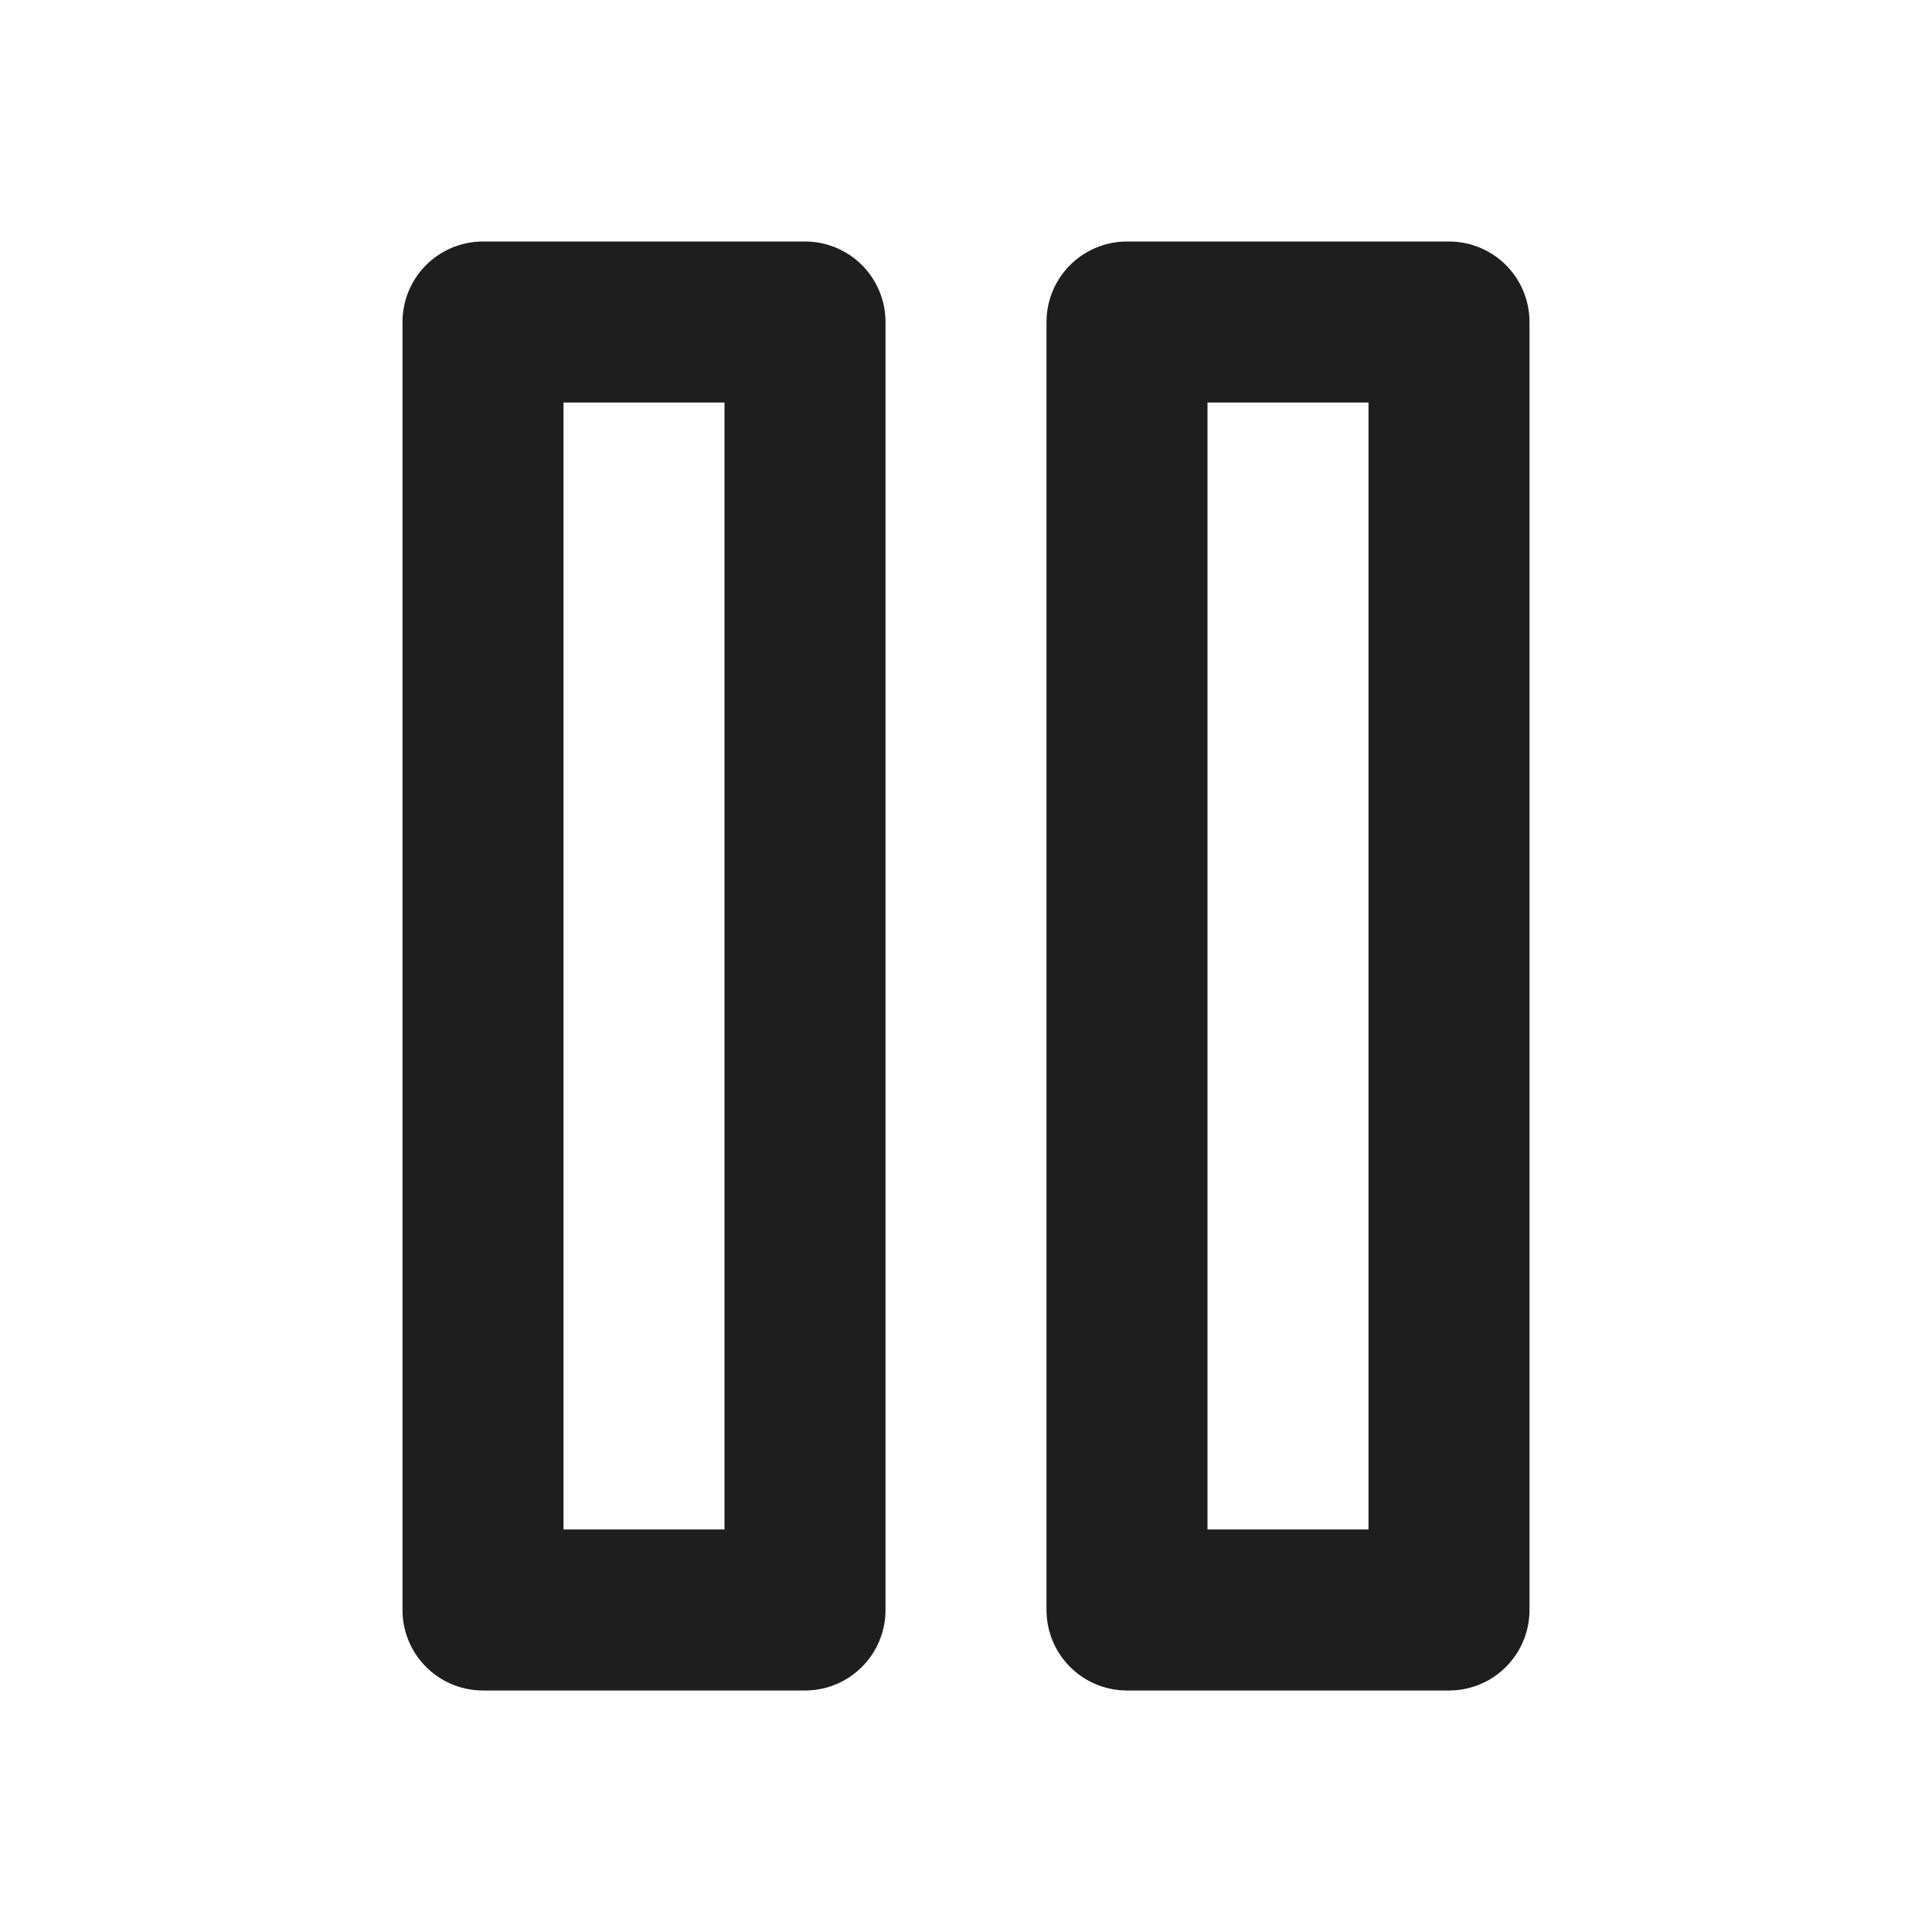
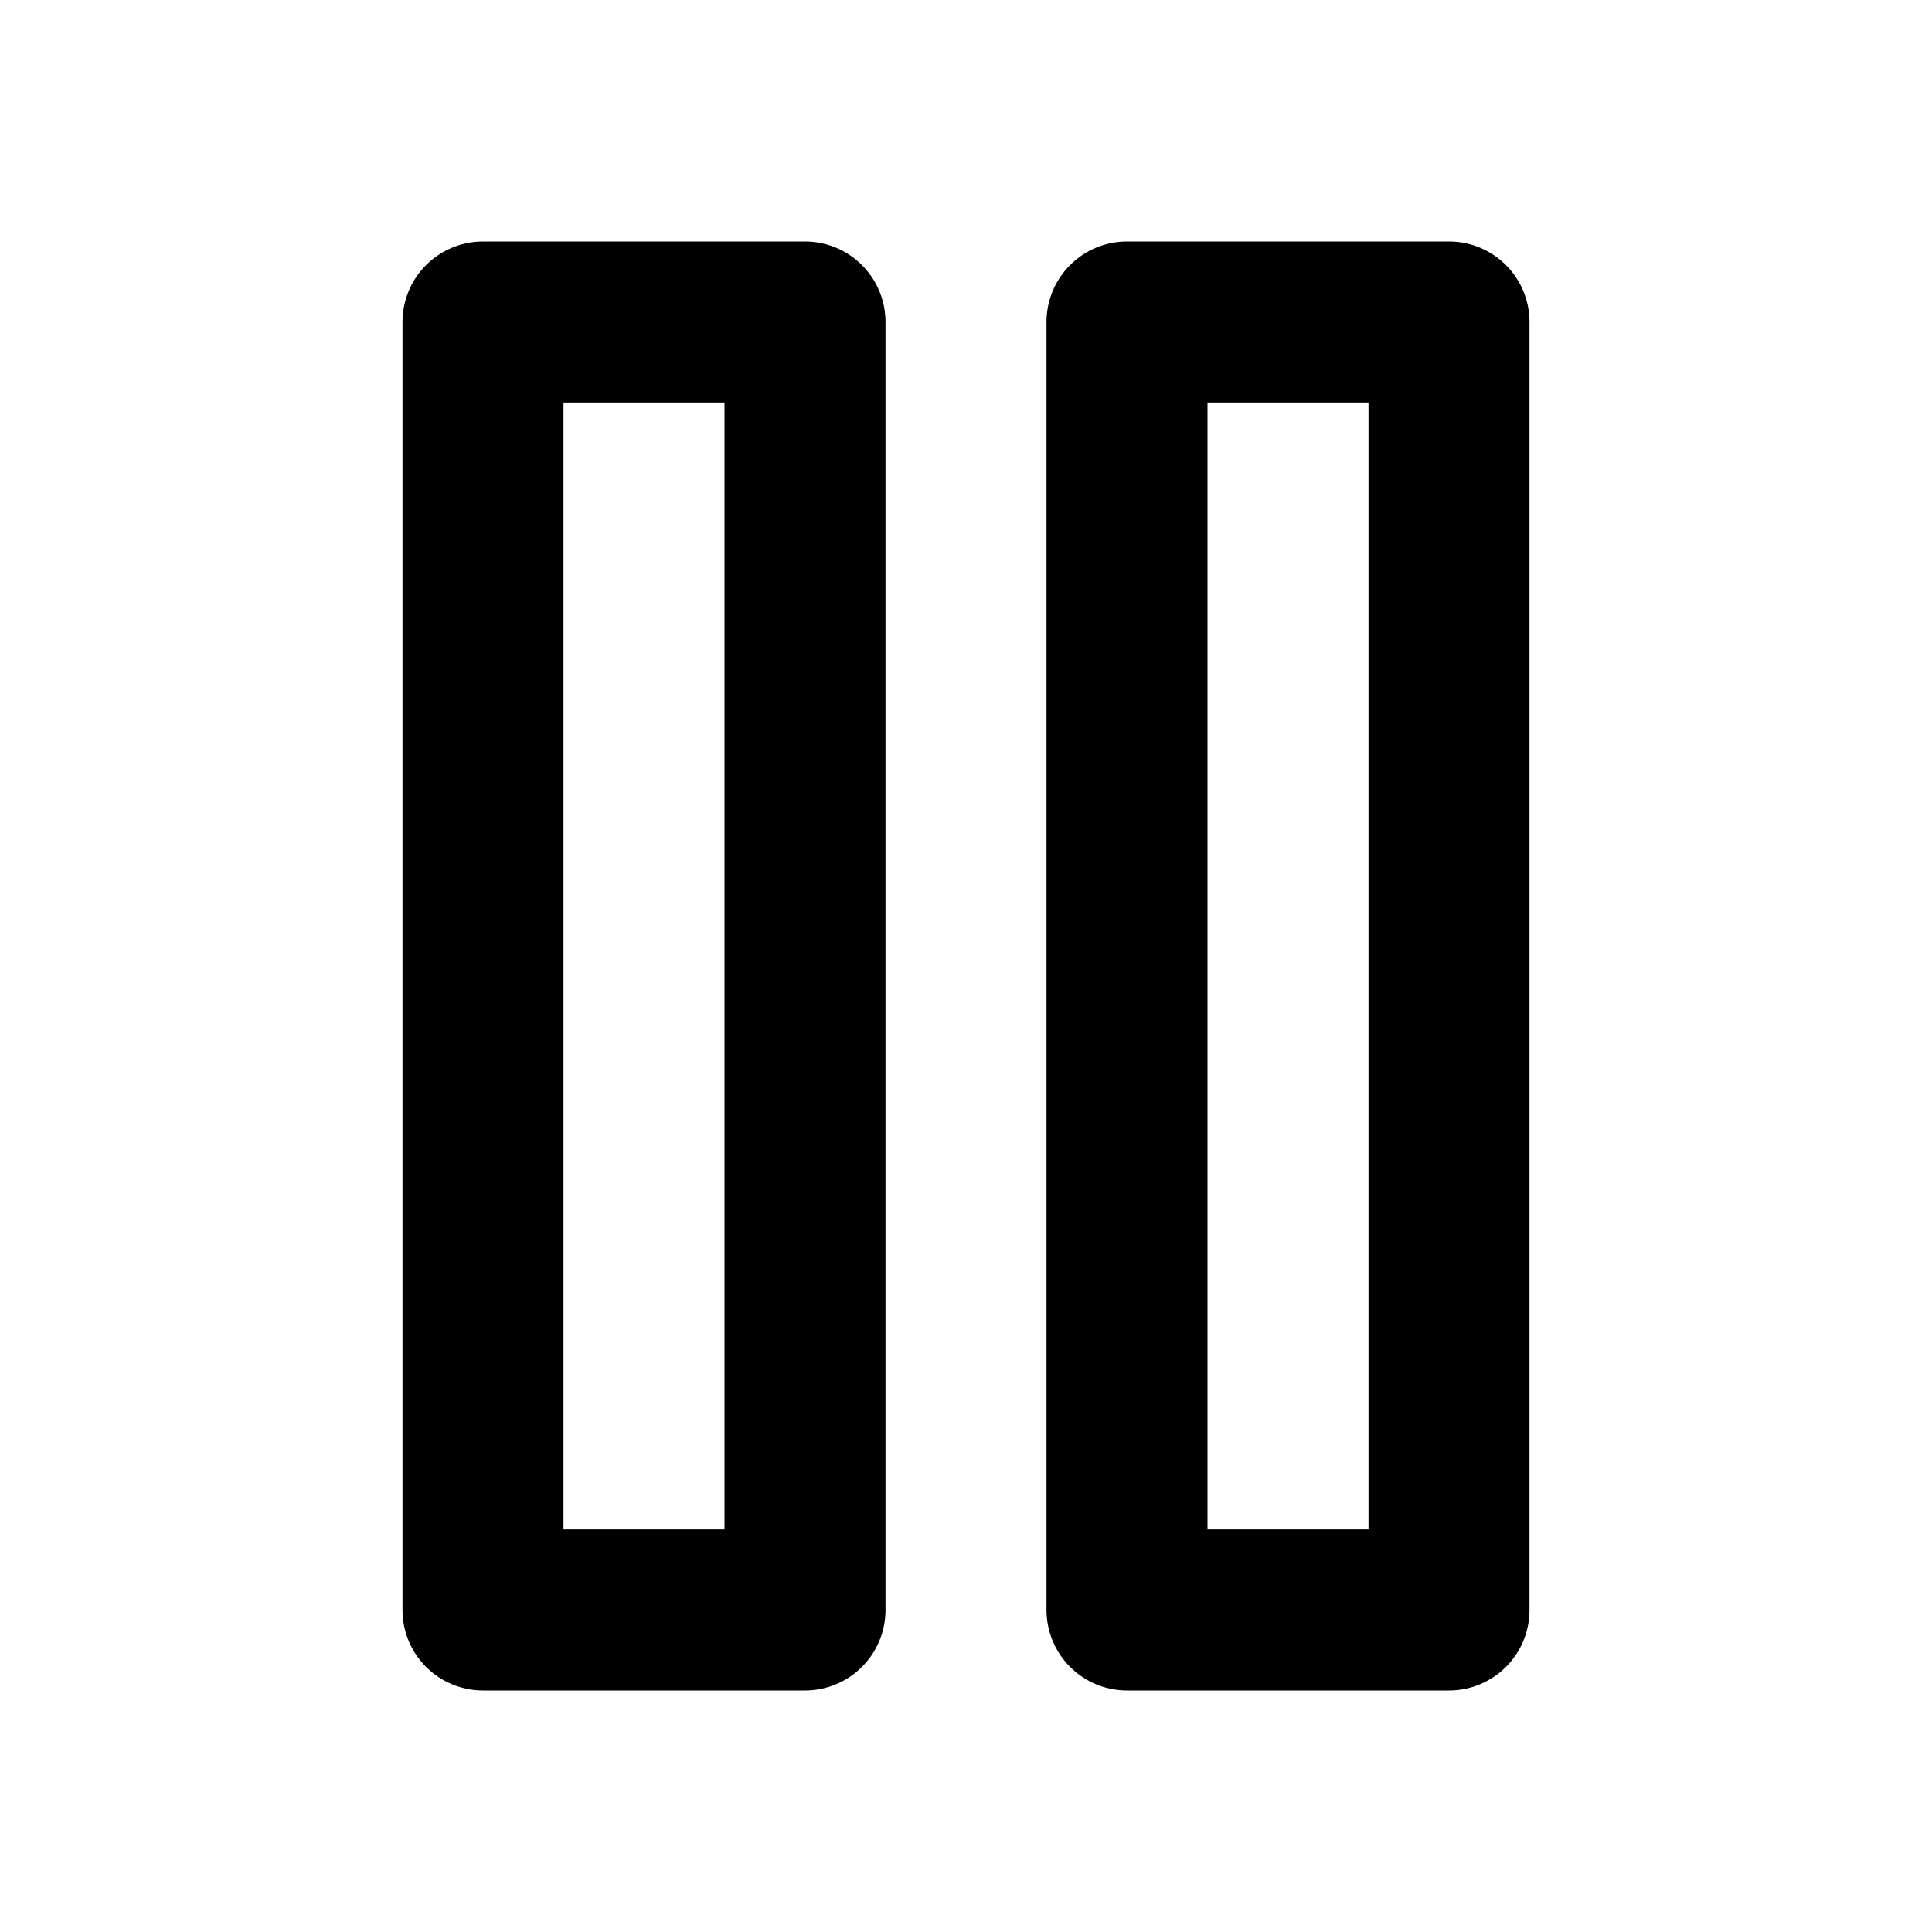
<svg xmlns="http://www.w3.org/2000/svg" width="48" height="48" viewBox="0 0 48 48" fill="none">
-   <path d="M20 8H12V40H20V8Z" stroke="#1E1E1E" stroke-width="4" stroke-linecap="round" stroke-linejoin="round" />
-   <path d="M36 8H28V40H36V8Z" stroke="#1E1E1E" stroke-width="4" stroke-linecap="round" stroke-linejoin="round" />
+   <path d="M20 8H12V40H20V8Z" stroke="currentColor" stroke-width="4" stroke-linecap="round" stroke-linejoin="round" />
+   <path d="M36 8H28V40H36V8Z" stroke="currentColor" stroke-width="4" stroke-linecap="round" stroke-linejoin="round" />
</svg>
